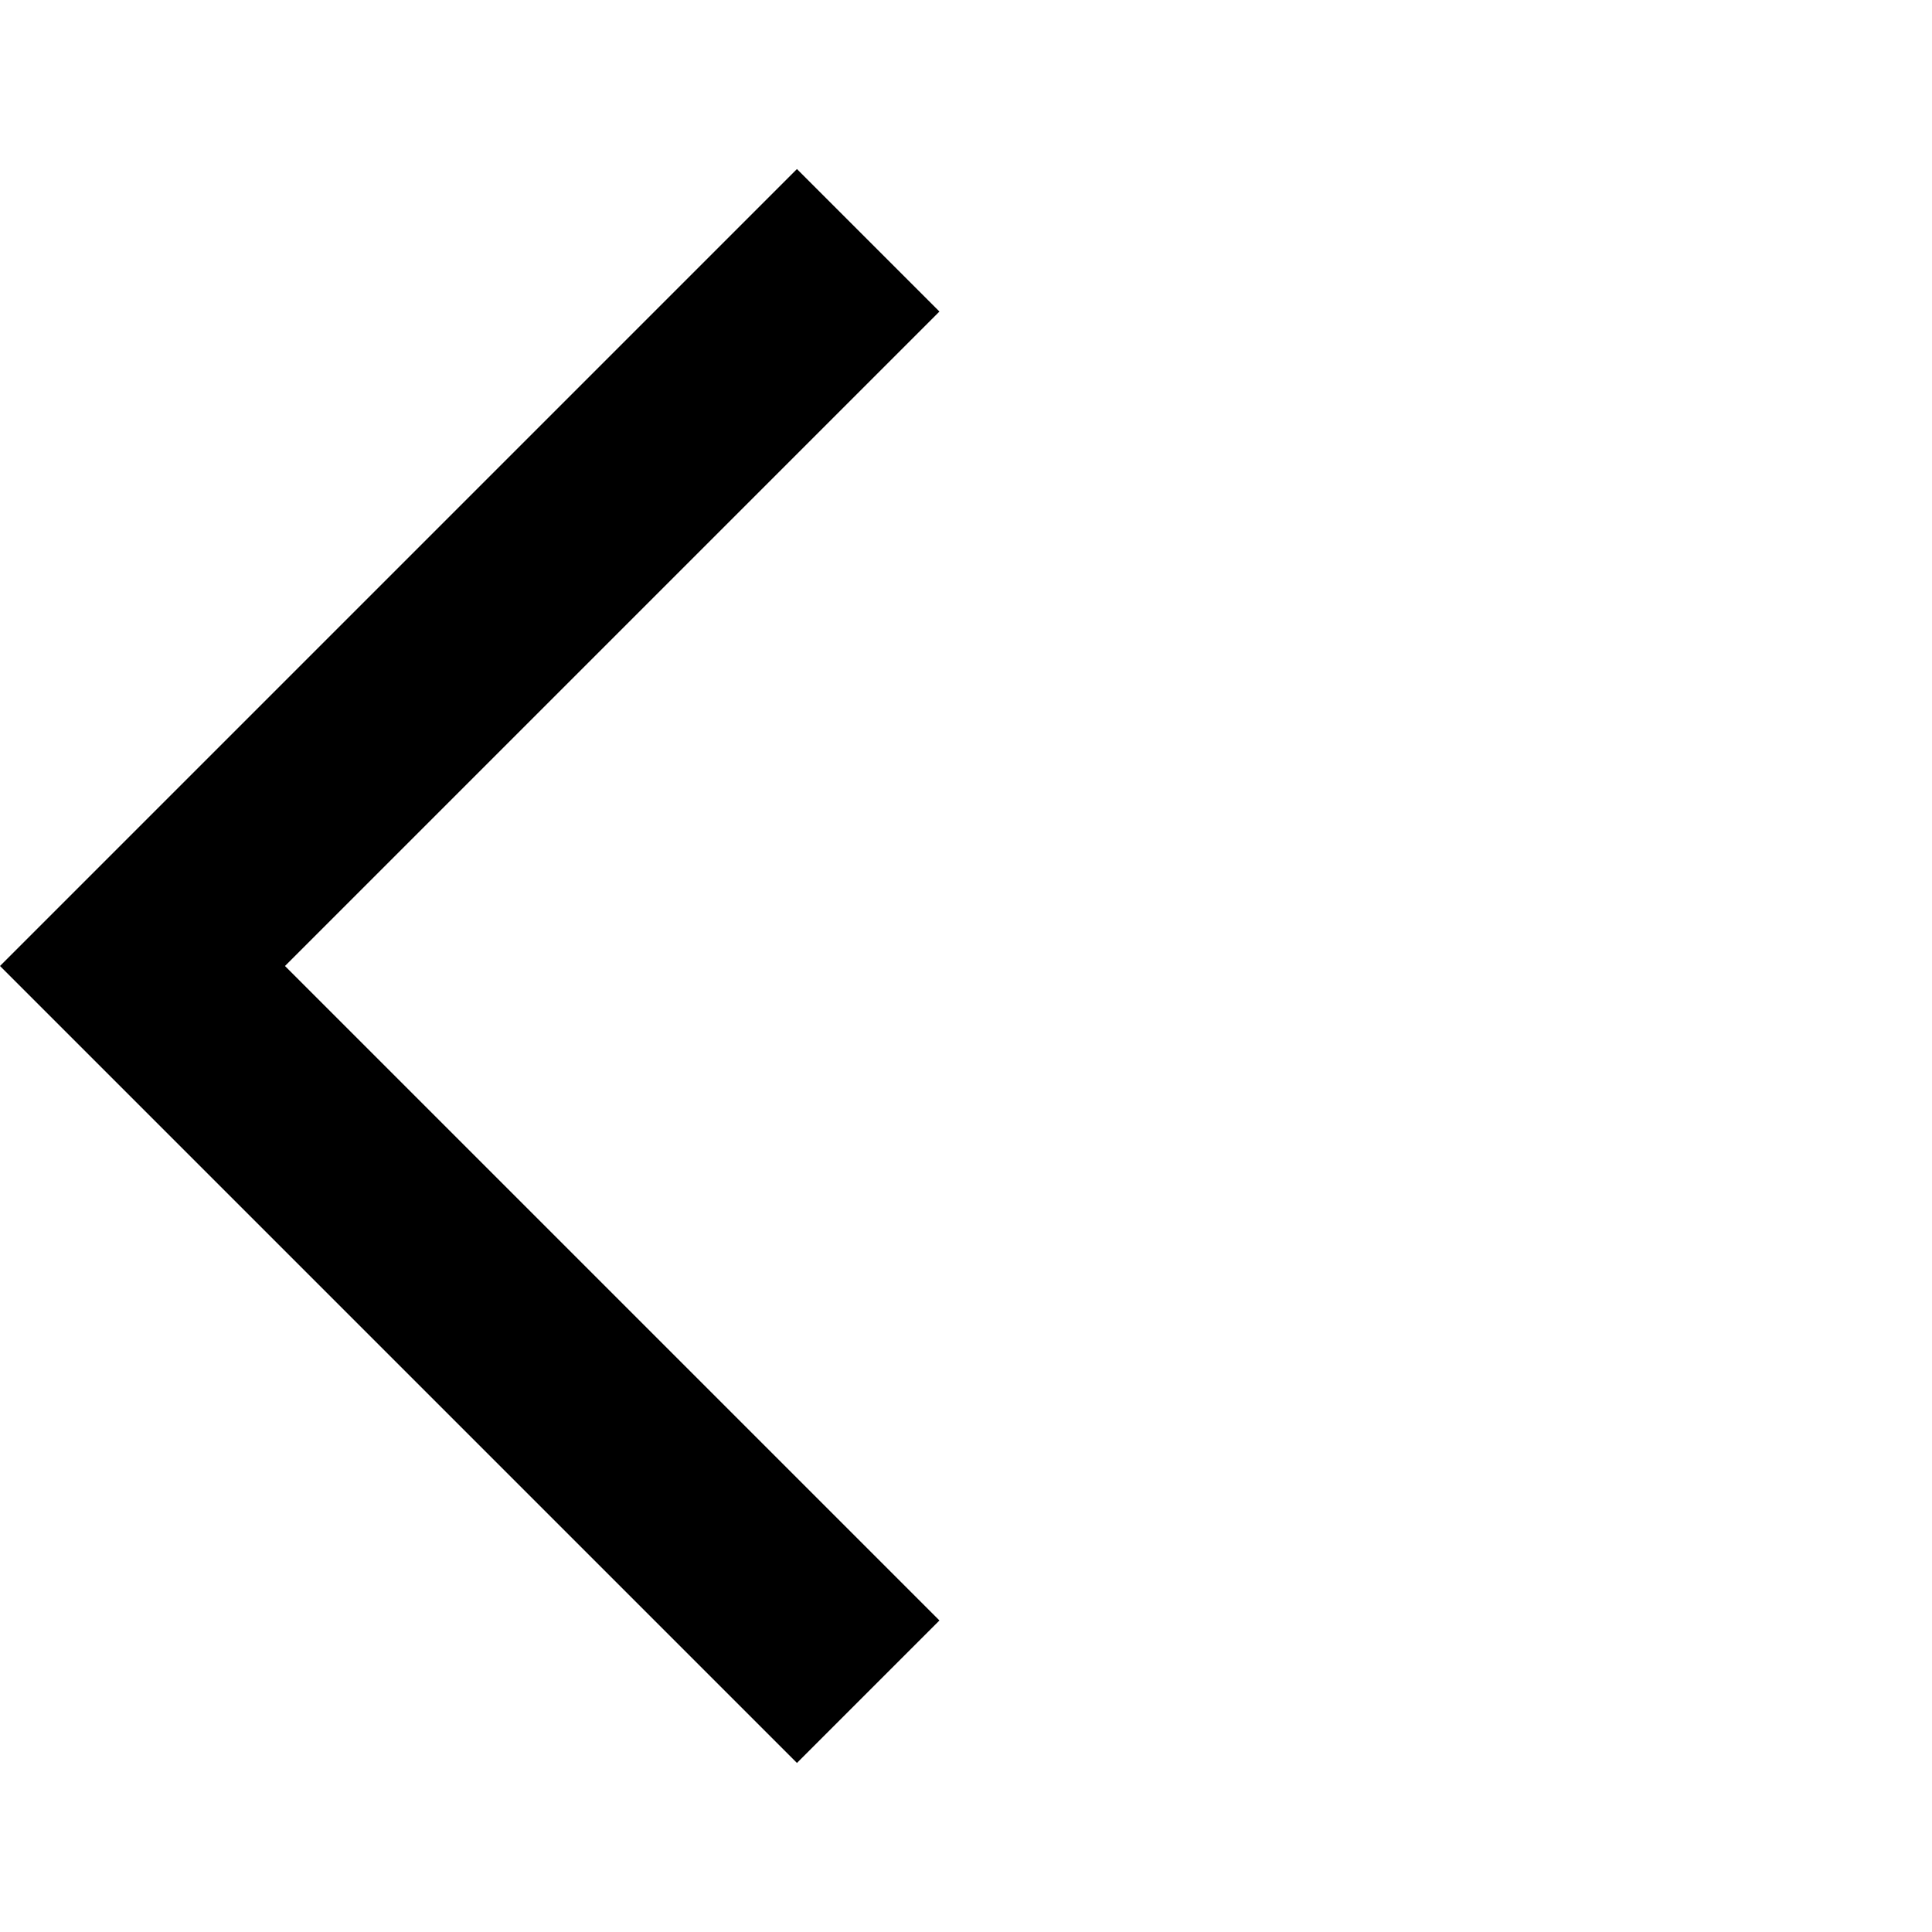
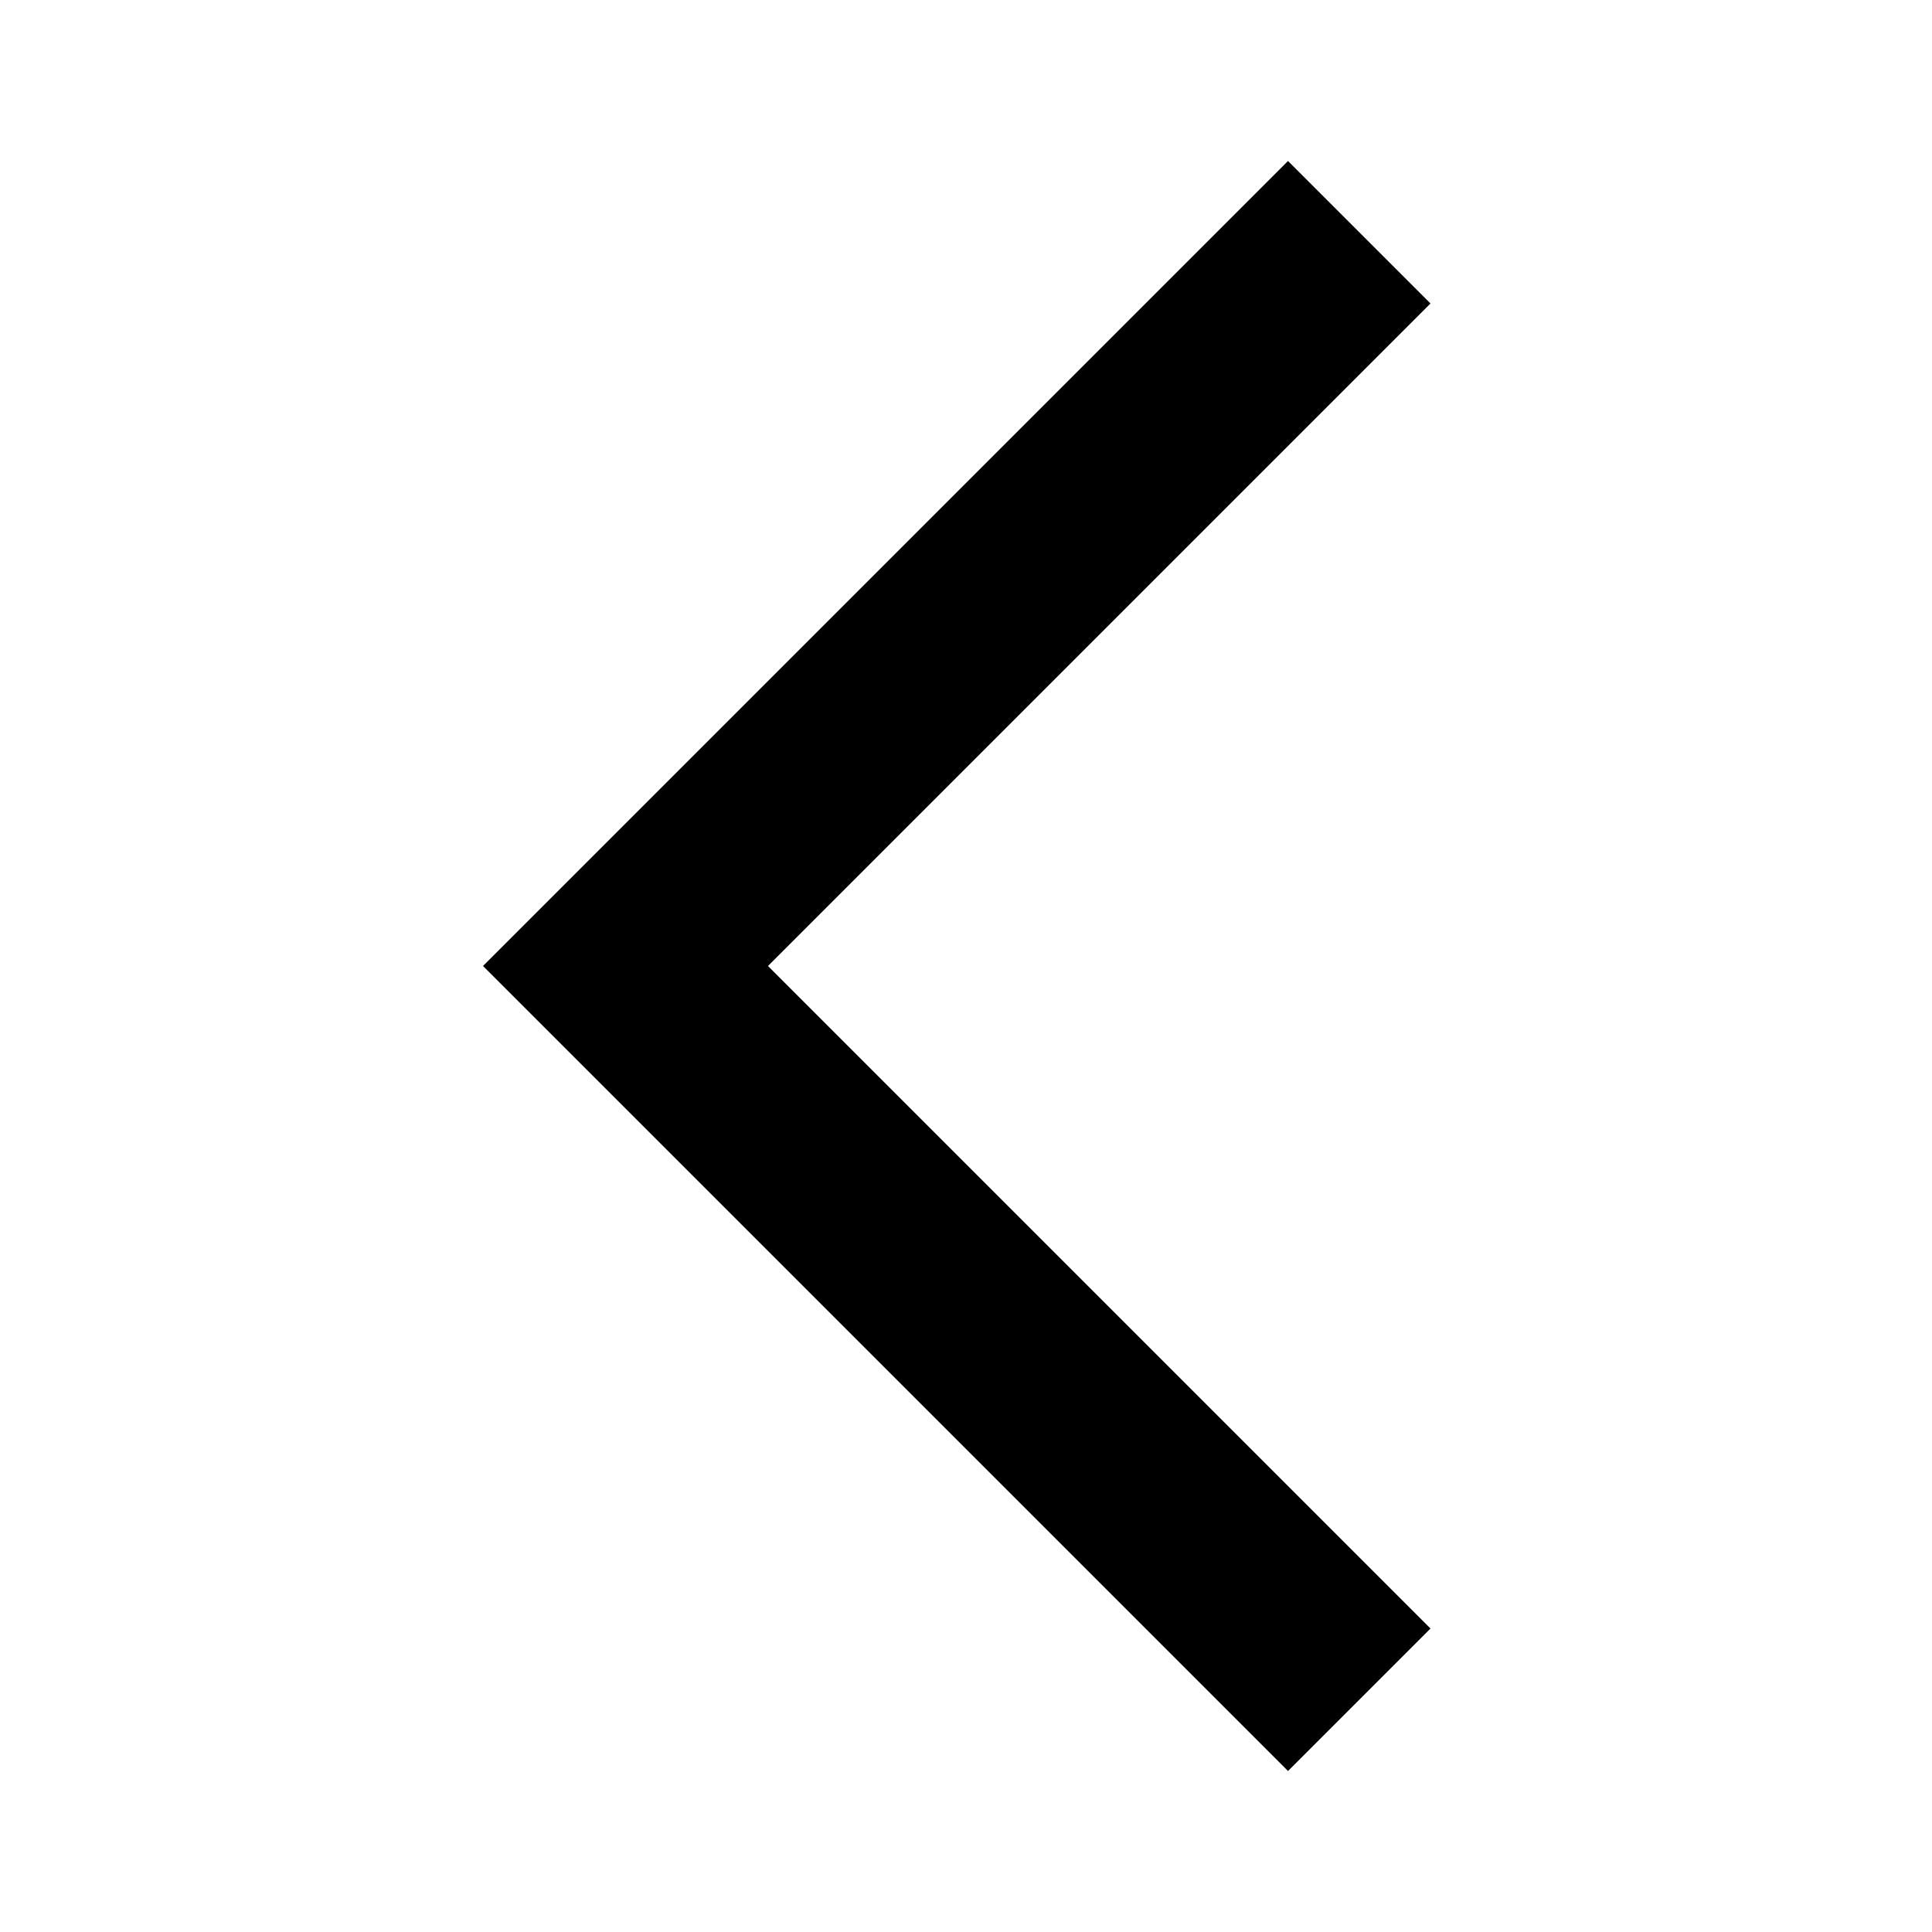
- <svg xmlns="http://www.w3.org/2000/svg" height="24px" viewBox="0 0 24 24" width="24px" fill="#000000">
-   <path d="M0 0h24v24H0z" fill="none" />
-   <path d="M11.67 3.87L9.9 2.1 0 12l9.9 9.9 1.77-1.77L3.54 12z" />
+ <svg xmlns="http://www.w3.org/2000/svg" enable-background="new 0 0 24 24" height="24px" viewBox="0 0 24 24" width="24px" fill="#000000">
+   <rect fill="none" height="24" width="24" />
+   <g>
+     <polygon points="17.77,3.77 16,2 6,12 16,22 17.77,20.23 9.54,12" />
+   </g>
</svg>
